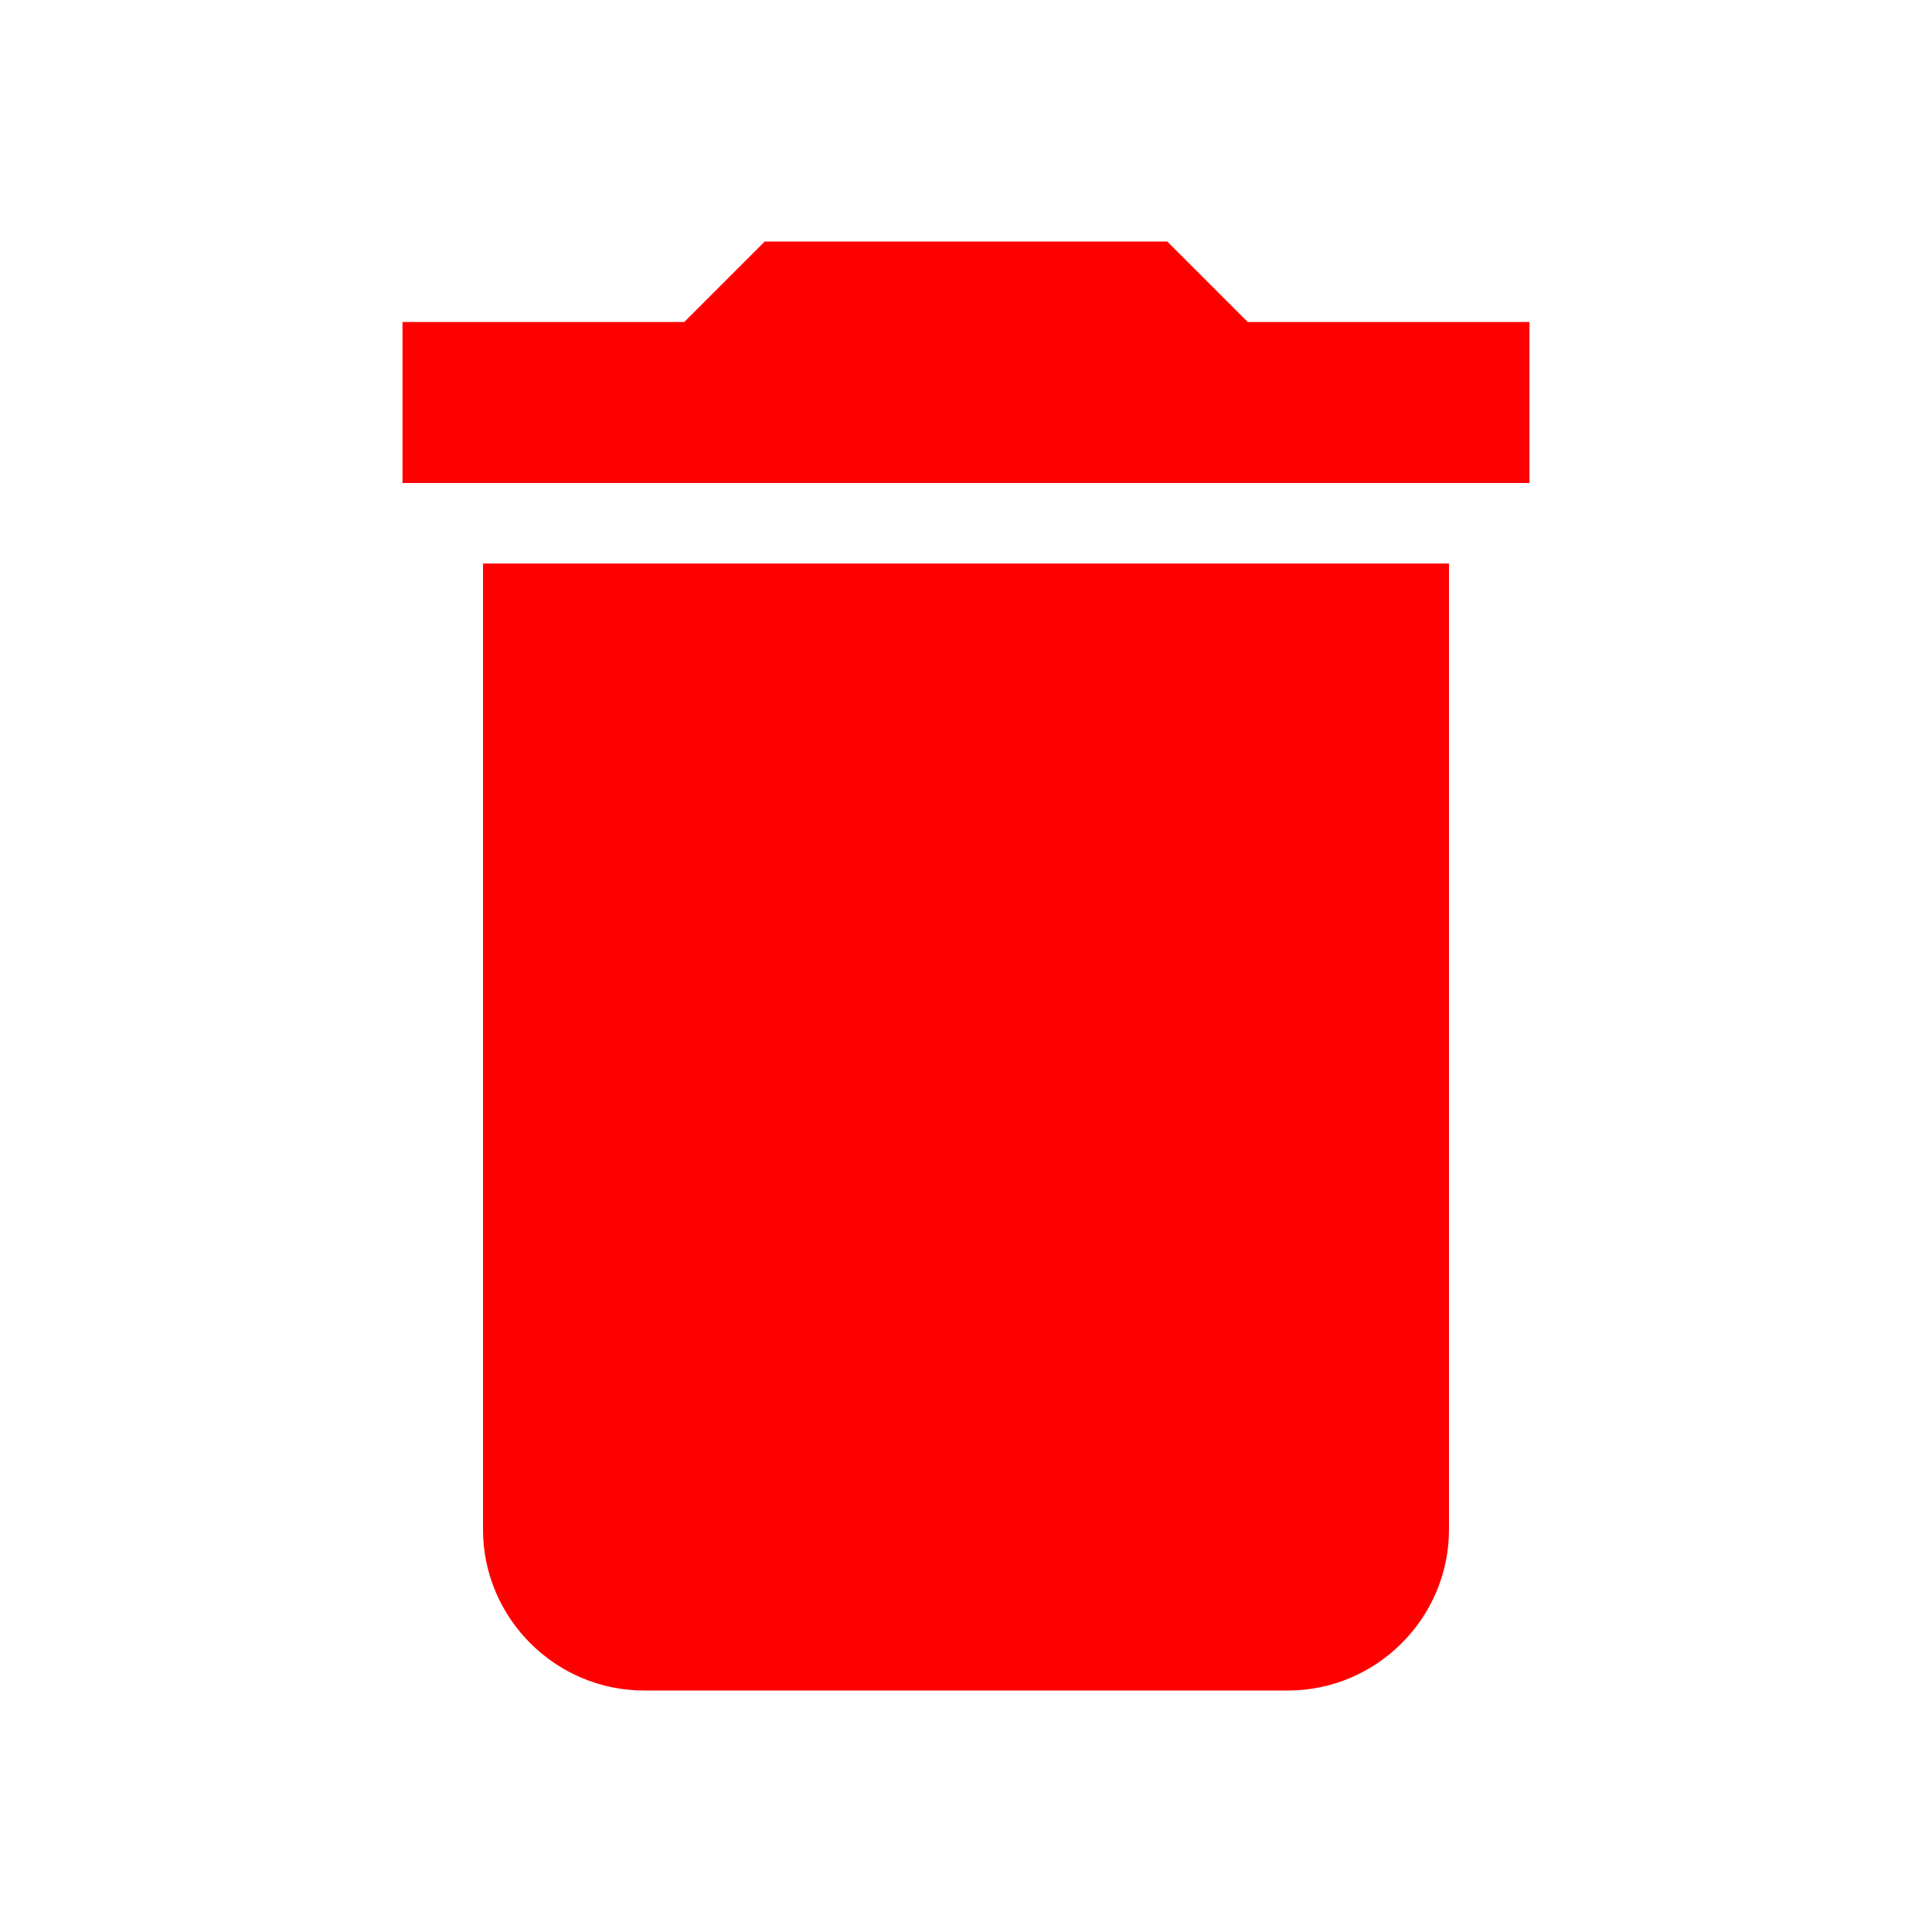
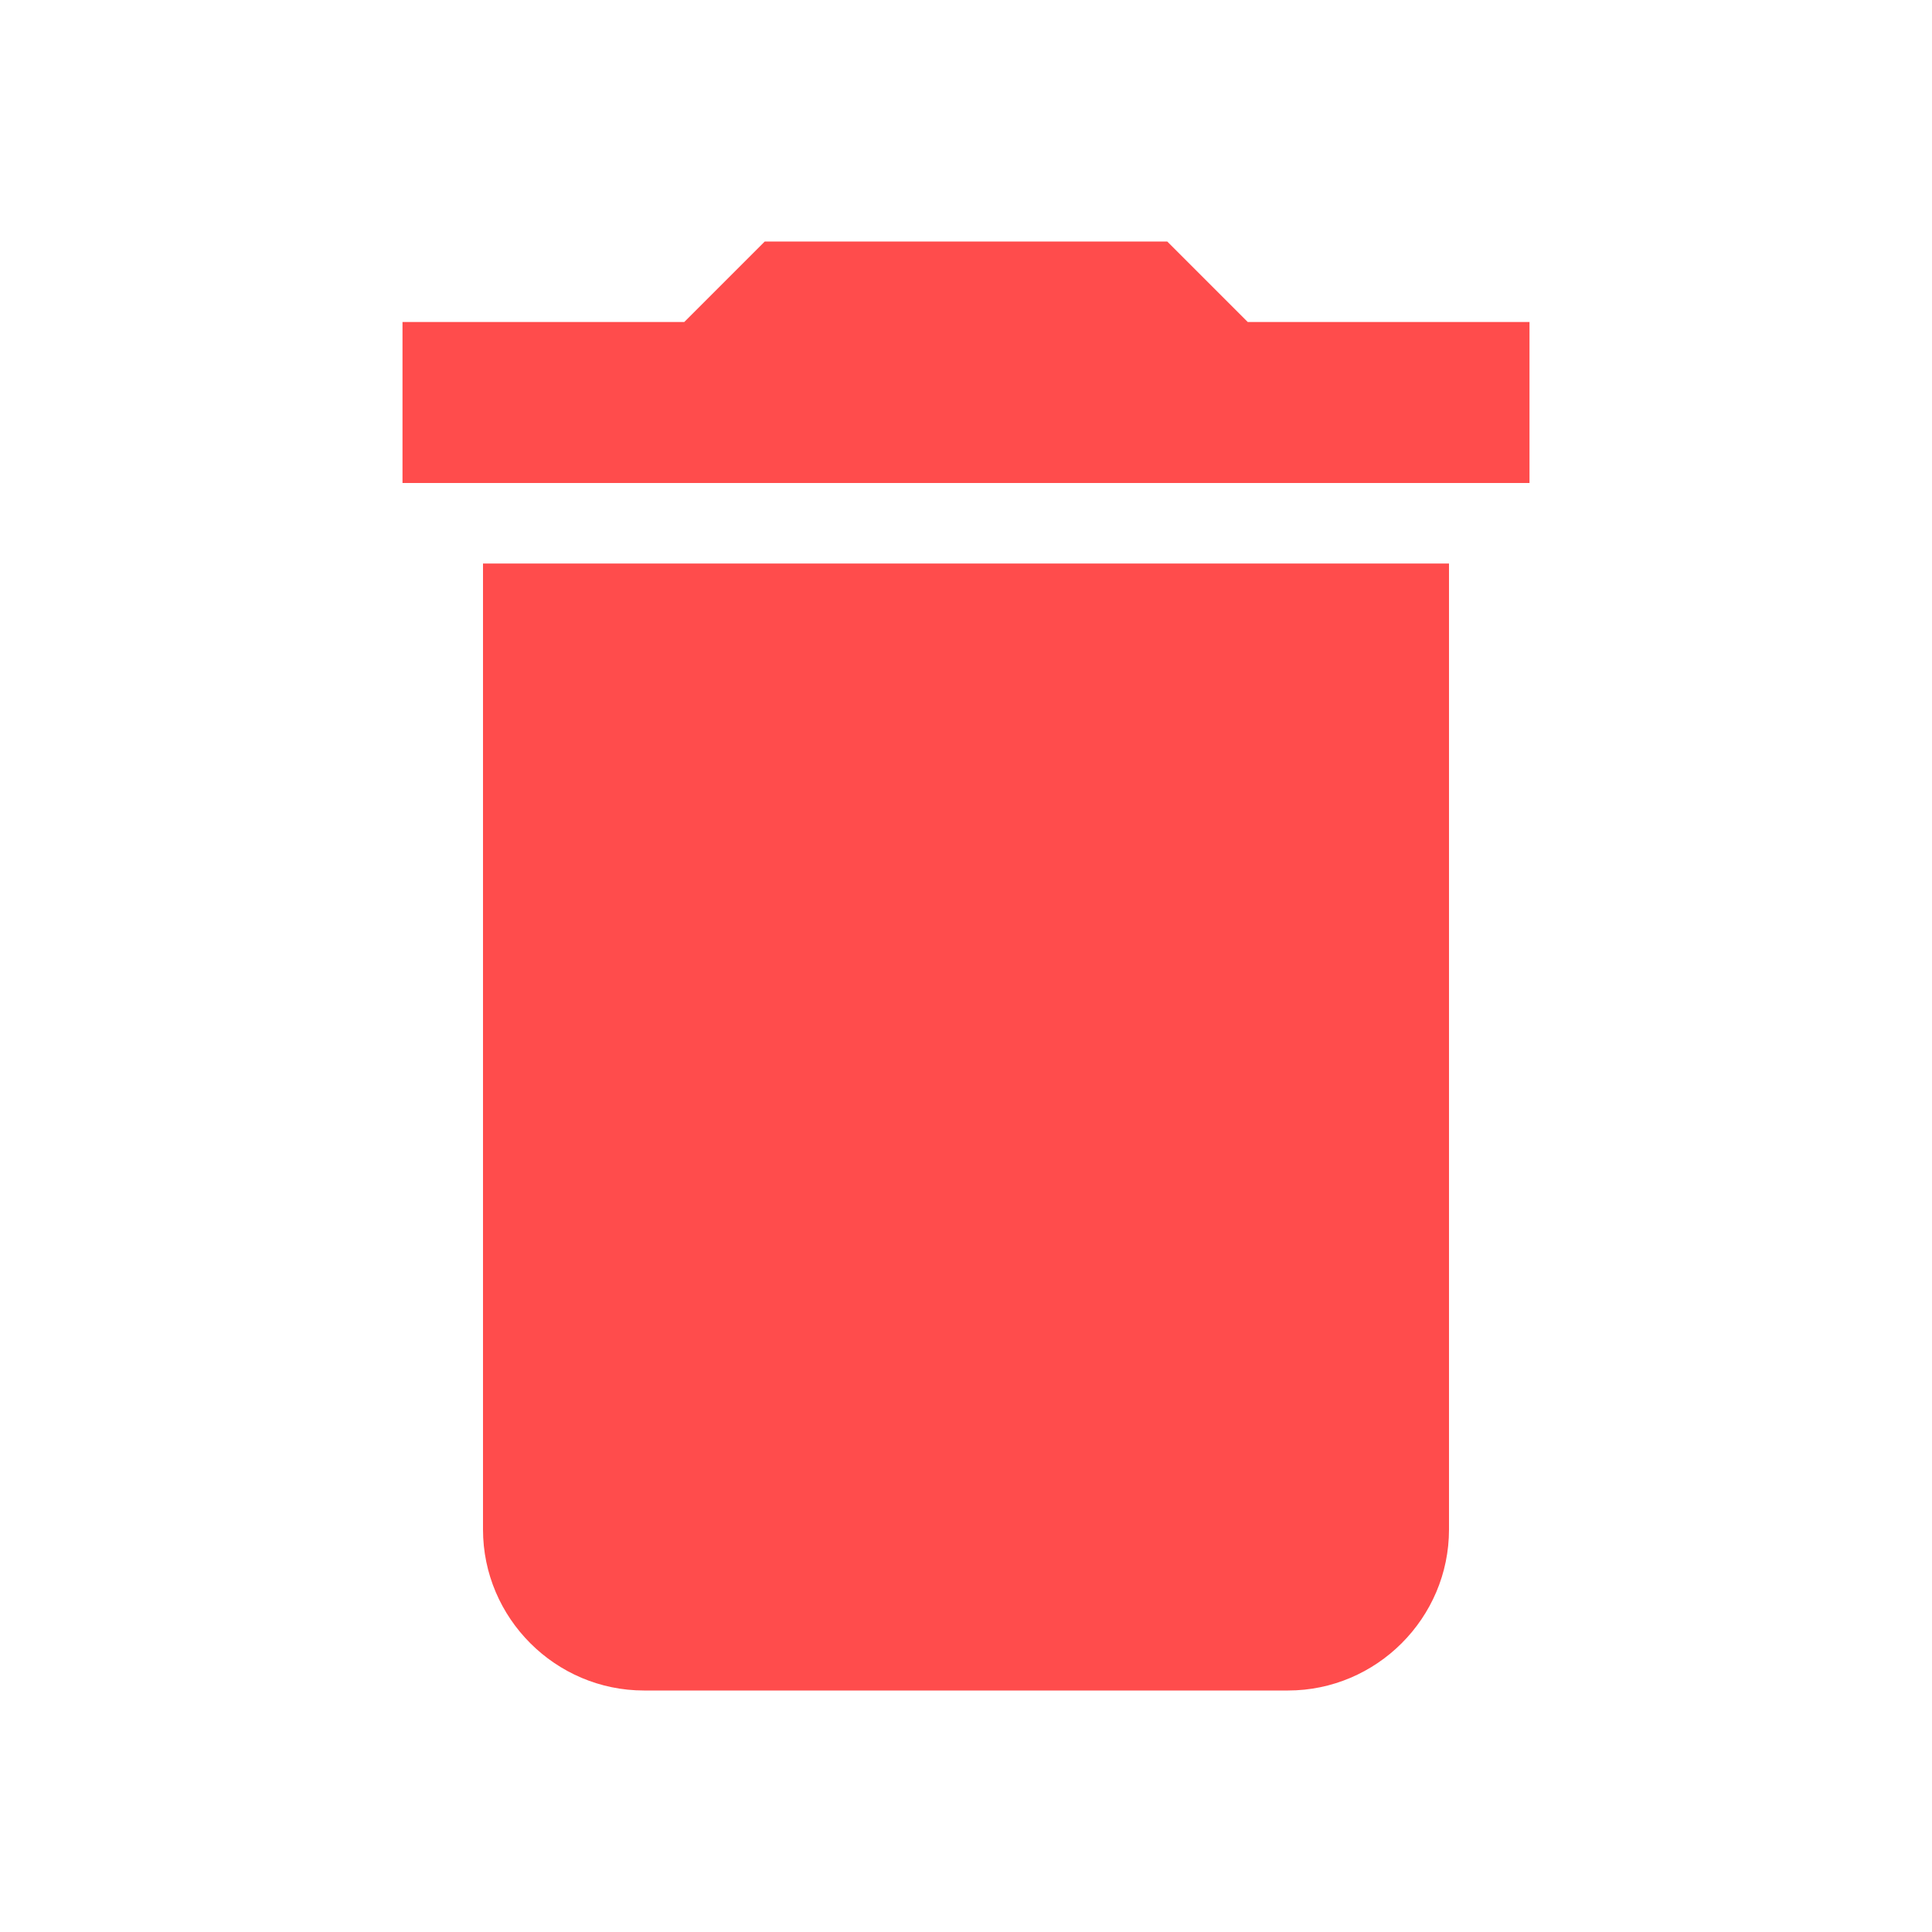
- <svg xmlns="http://www.w3.org/2000/svg" viewBox="0 0 24 24" fill="red" width="20px" height="20px">
+ <svg xmlns="http://www.w3.org/2000/svg" viewBox="0 0 24 24" fill="#ff4c4c" width="20px" height="20px">
  <path d="M0 0h24v24H0z" fill="none" />
  <path d="M6 19c0 1.1.9 2 2 2h8c1.1 0 2-.9 2-2V7H6v12zM19 4h-3.5l-1-1h-5l-1 1H5v2h14V4z" />
</svg>
